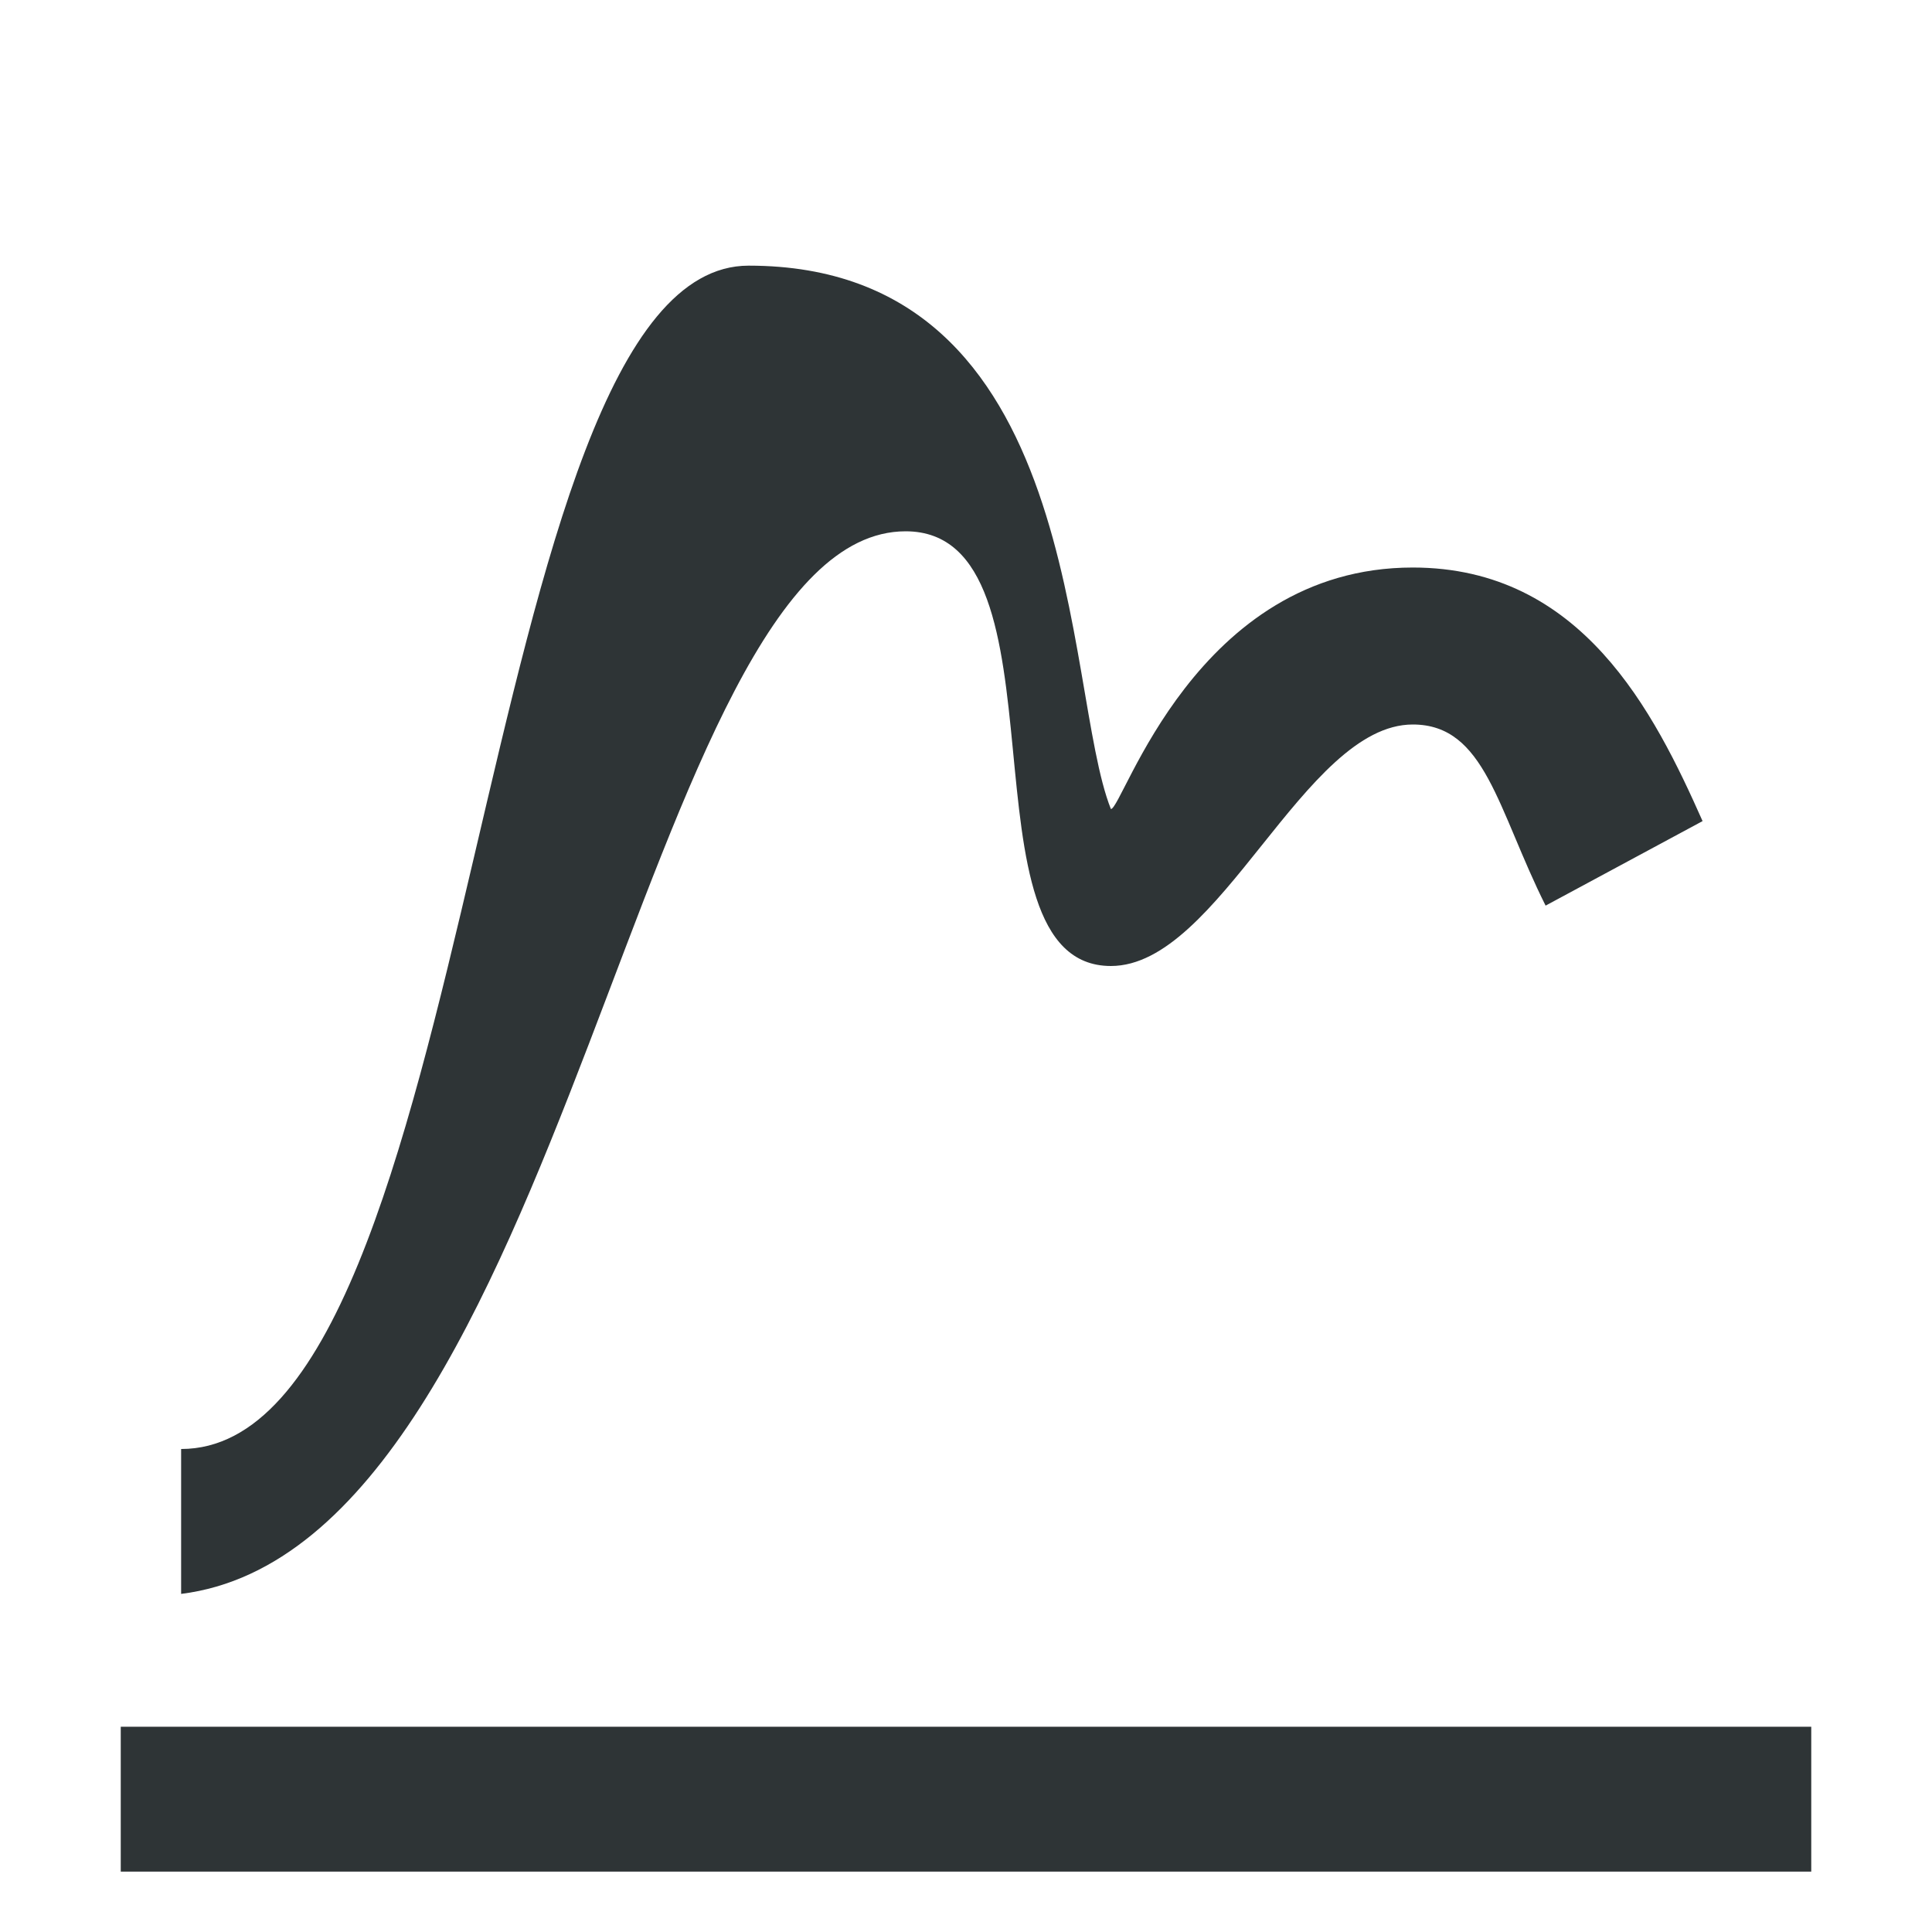
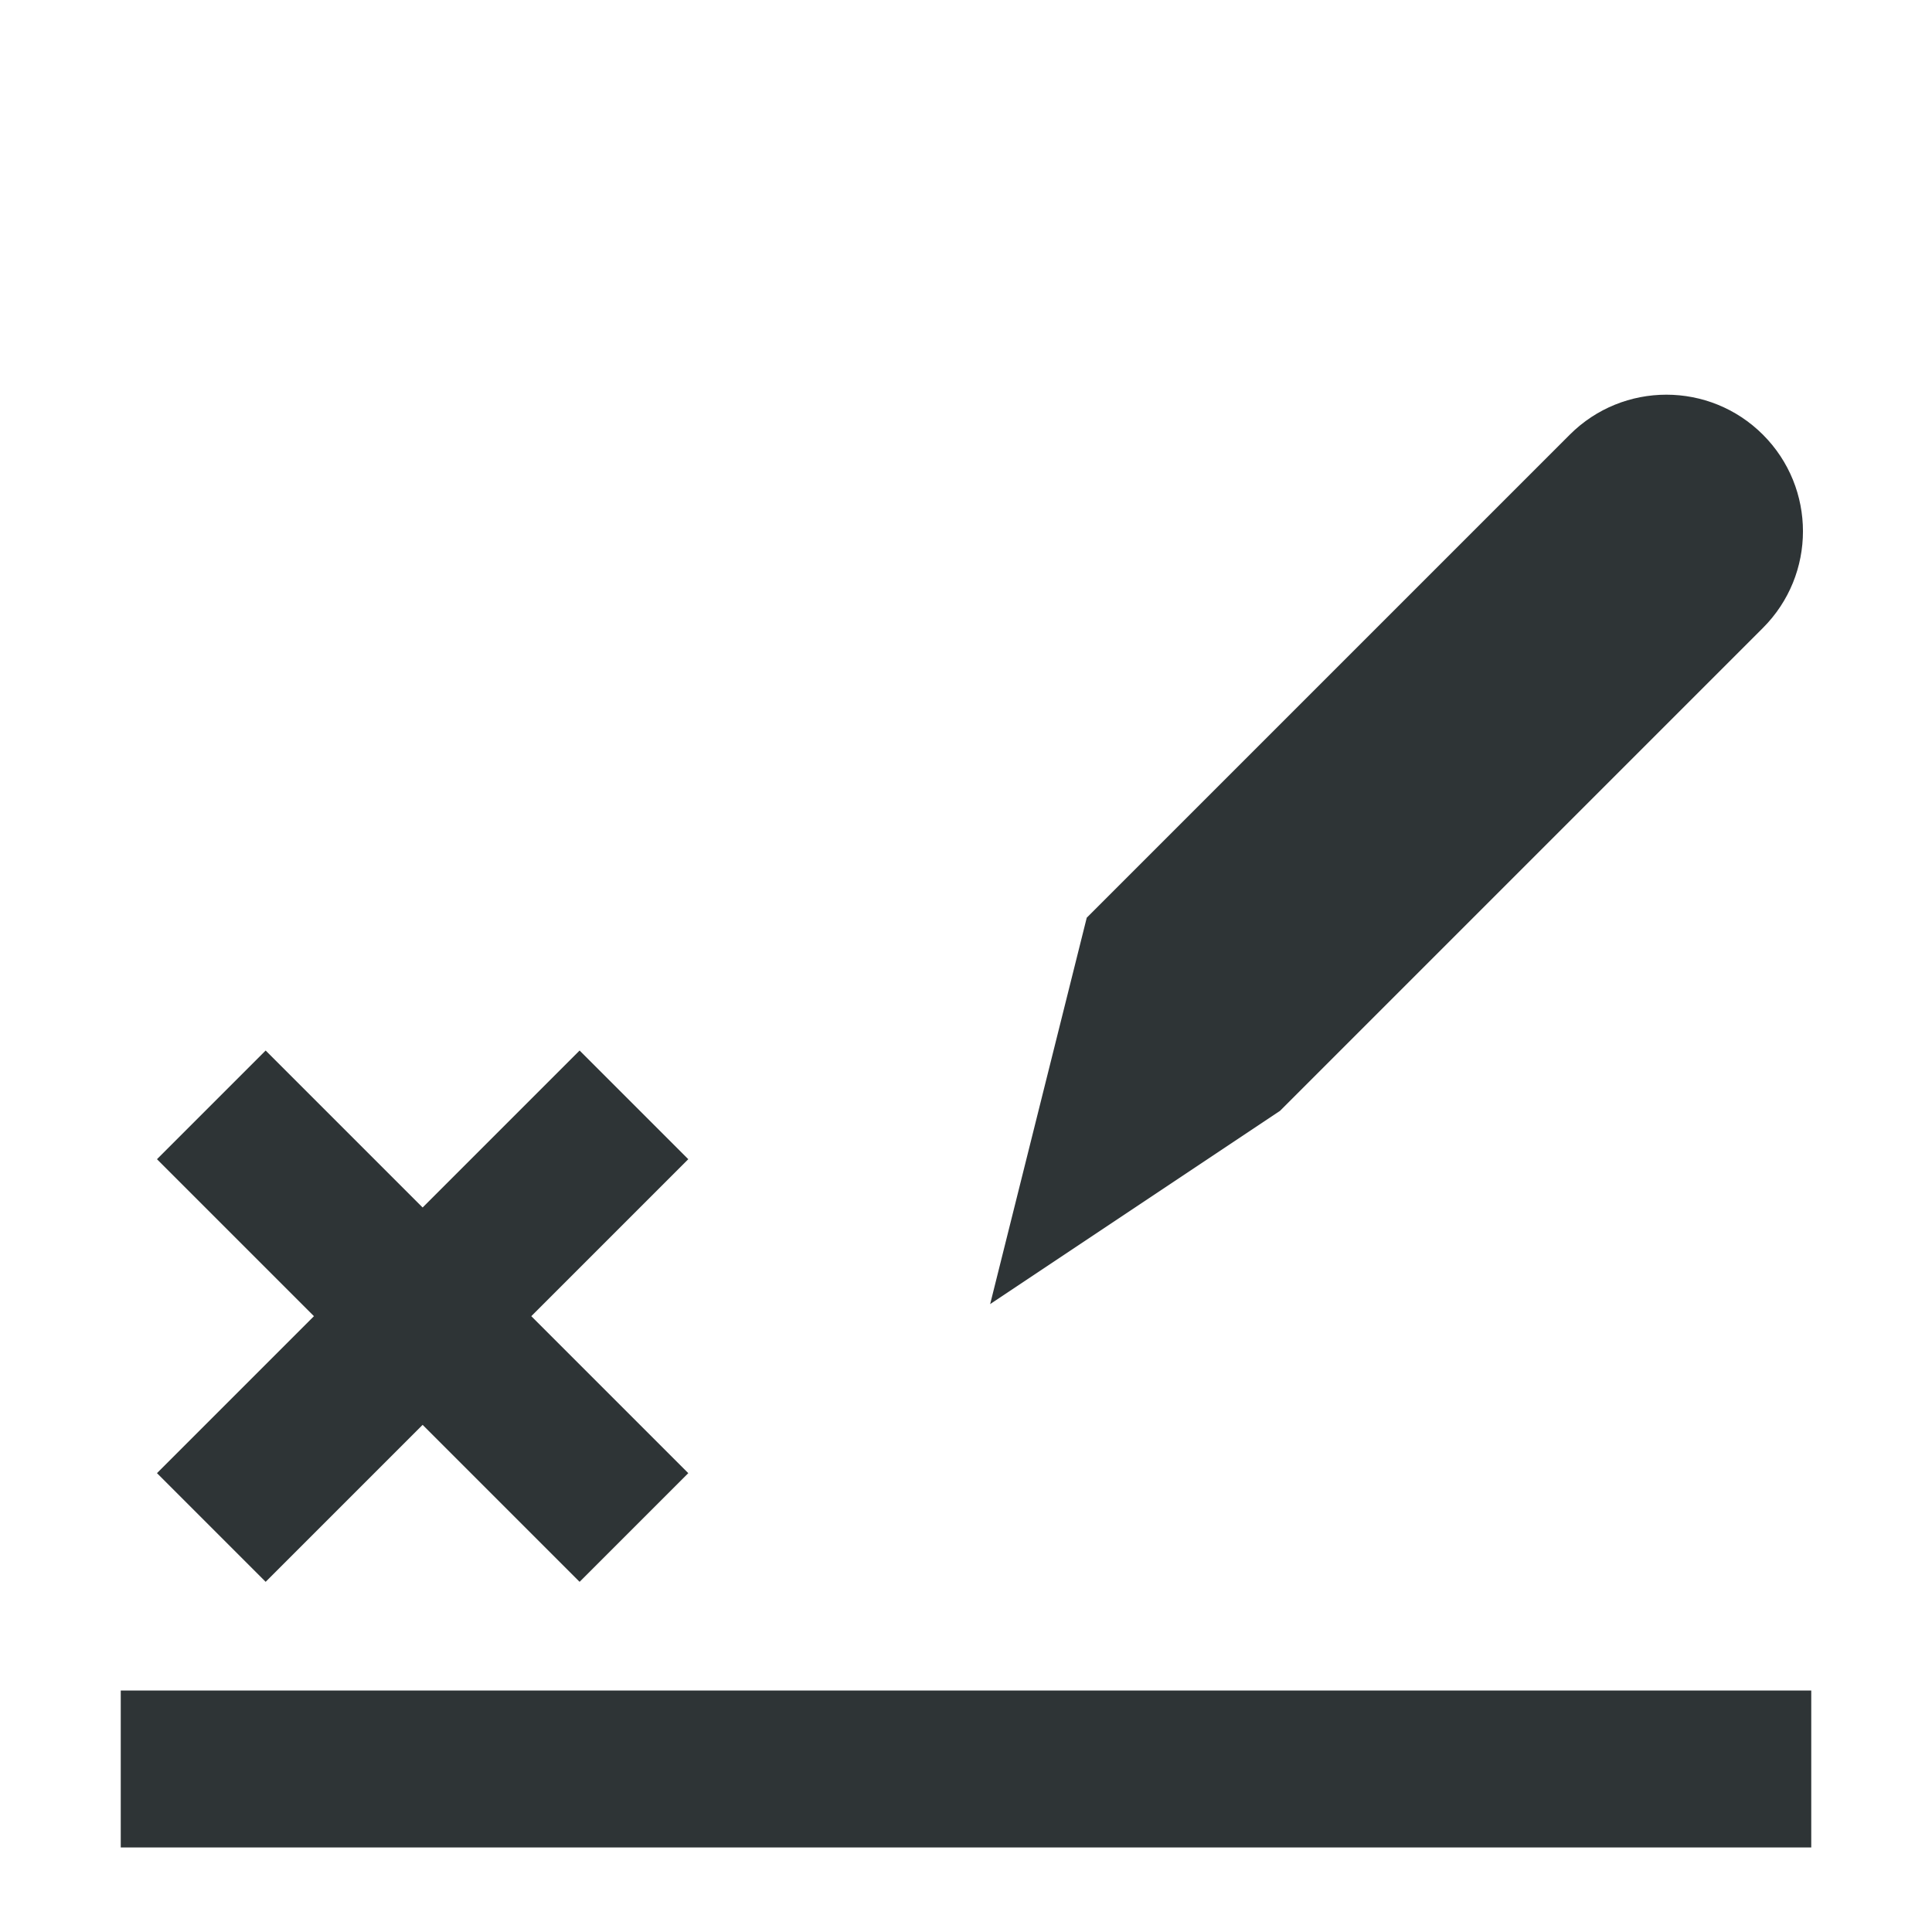
<svg xmlns="http://www.w3.org/2000/svg" width="16" height="16" viewBox="0 0 16 16">
-   <path fill="#2e3436" d="M1.5 13.2c3.2-.4 3.8-8.8 6-8.8 1.4 0 .4 3.6 1.7 3.6.9 0 1.6-2 2.5-2 .6 0 .7.7 1.1 1.5l1.3-.7c-.4-.9-1-2.1-2.4-2.1-1.8 0-2.4 2-2.5 2-.4-1-.2-4.5-3-4.5C3.9 2.2 4 12 1.5 12zM1 14.3h14v1.2H1z" />
+   <path fill="#2e3436" d="M1.3 9.6l.9-.9 1.3 1.3 1.3-1.3.9.9-1.3 1.3 1.3 1.3-.9.9-1.3-1.3-1.3 1.3-.9-.9 1.3-1.3zM8.2 10.8 9 7.6l4-4a1.13 1.13 0 0 1 1.6 1.6l-4 4zM1 14h14v1.3H1z" />
</svg>
